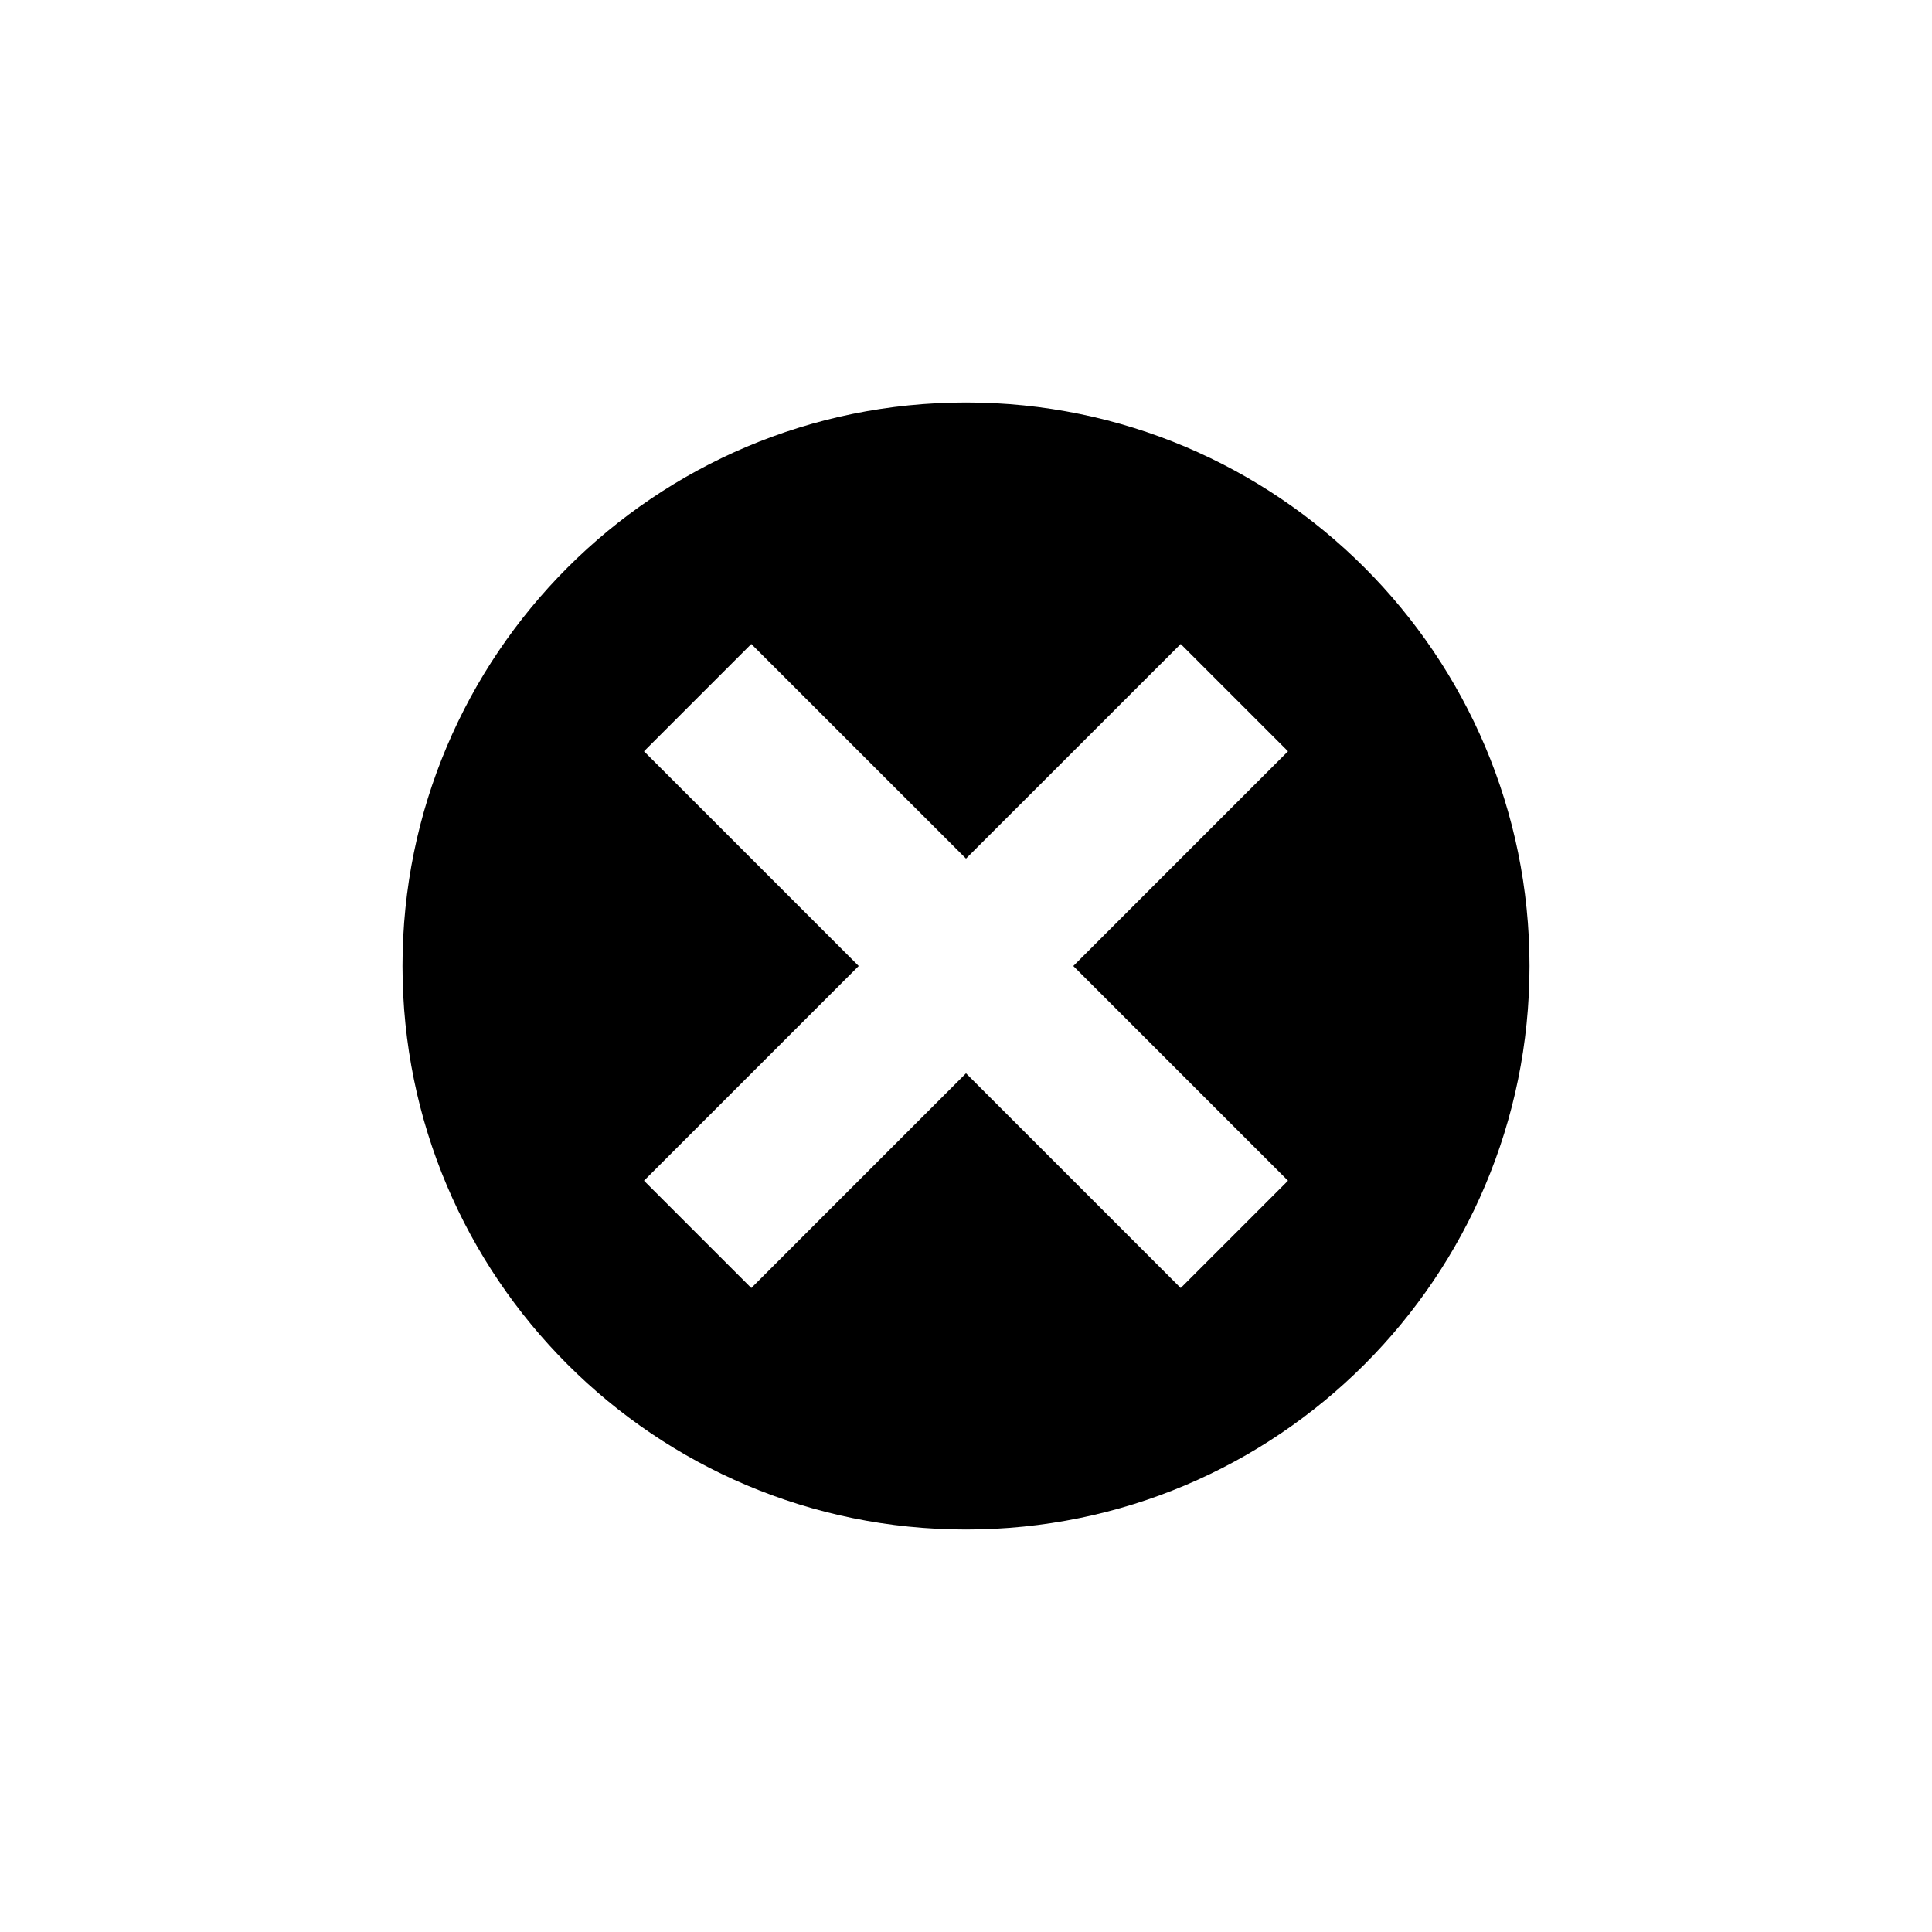
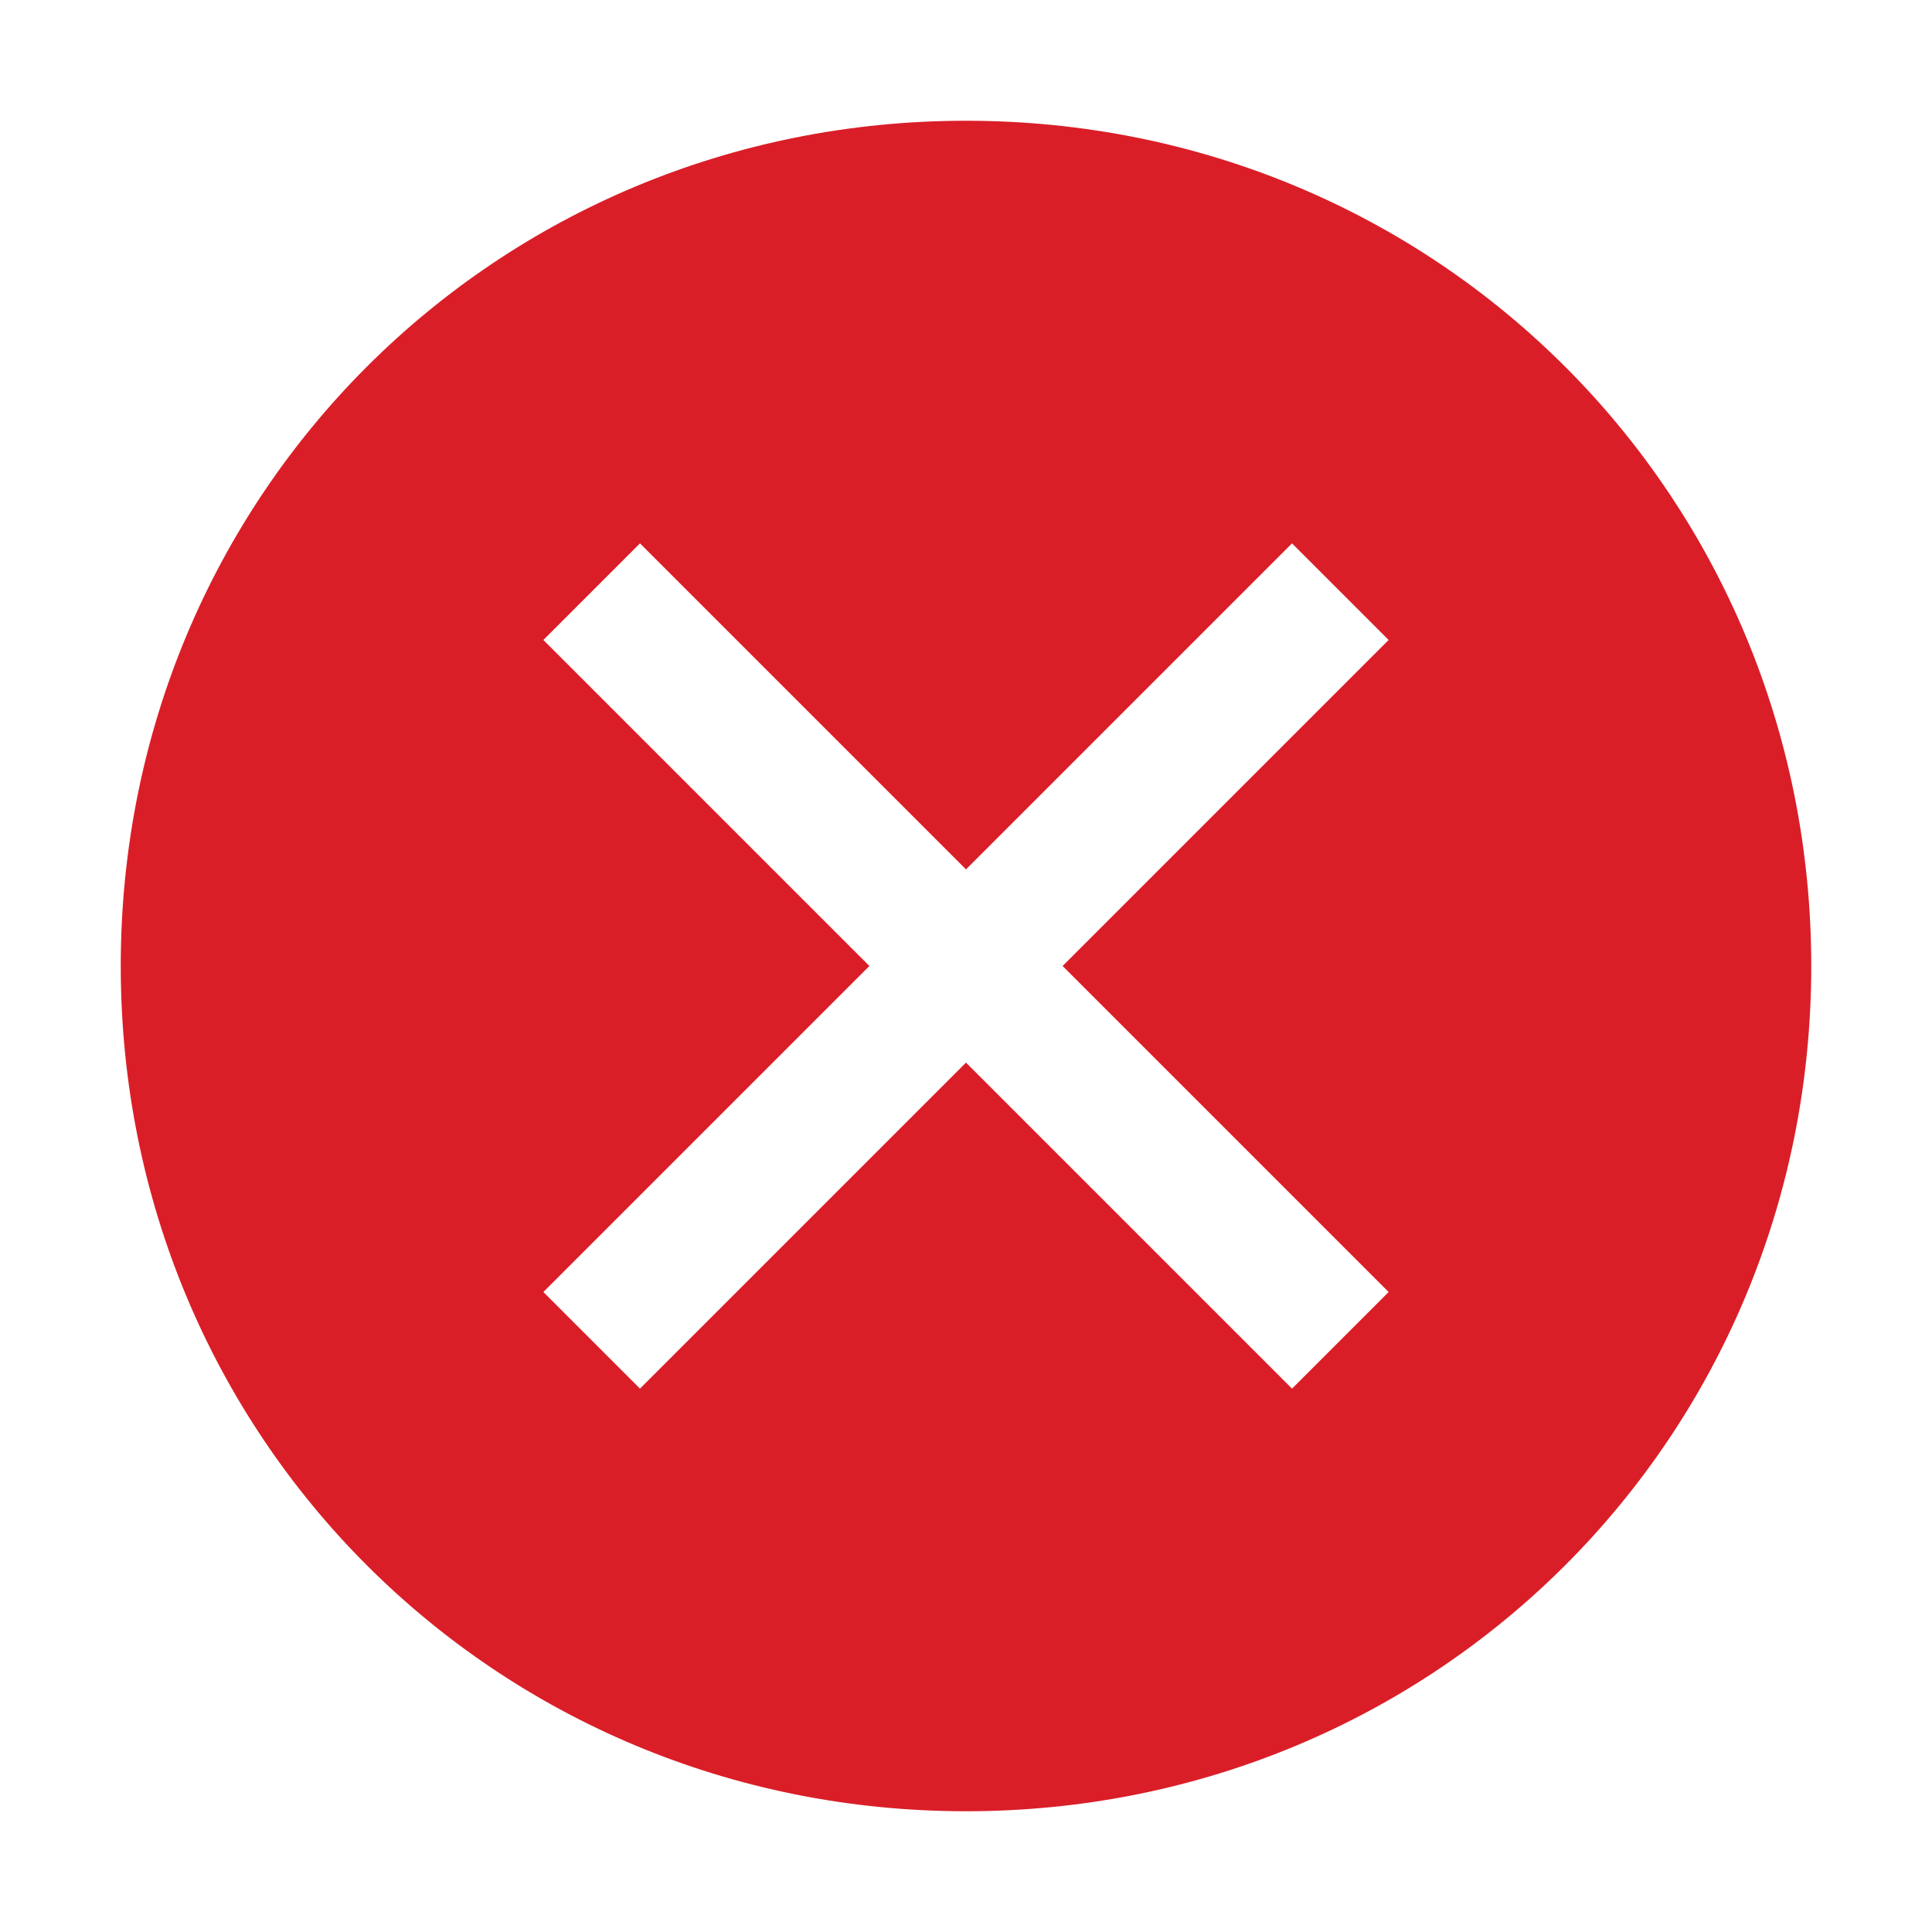
- <svg viewBox="0 0 24 24">
-   <path d="M12,5 C15.866,5 19,8.134 19,12 C19,15.866 15.866,19 12,19 C8.134,19 5,15.866 5,12 C5,8.134 8.134,5 12,5 Z M9.333,8 L8,9.333 L10.667,12 L8,14.667 L9.333,16 L12,13.333 L14.667,16 L16,14.667 L13.333,12 L16,9.333 L14.667,8 L12,10.666 L9.333,8 Z" />
+ <svg xmlns="http://www.w3.org/2000/svg" width="16" height="16" fill="none">
+   <path d="M8 1C4.1 1 1 4.1 1 8s3.1 7 7 7 7-3.1 7-7-3.1-7-7-7Zm2.7 10.5L8 8.8l-2.7 2.7-.8-.8L7.2 8 4.5 5.3l.8-.8L8 7.2l2.7-2.7.8.8L8.8 8l2.7 2.7-.8.8Z" fill="#DA1E28" />
</svg>
